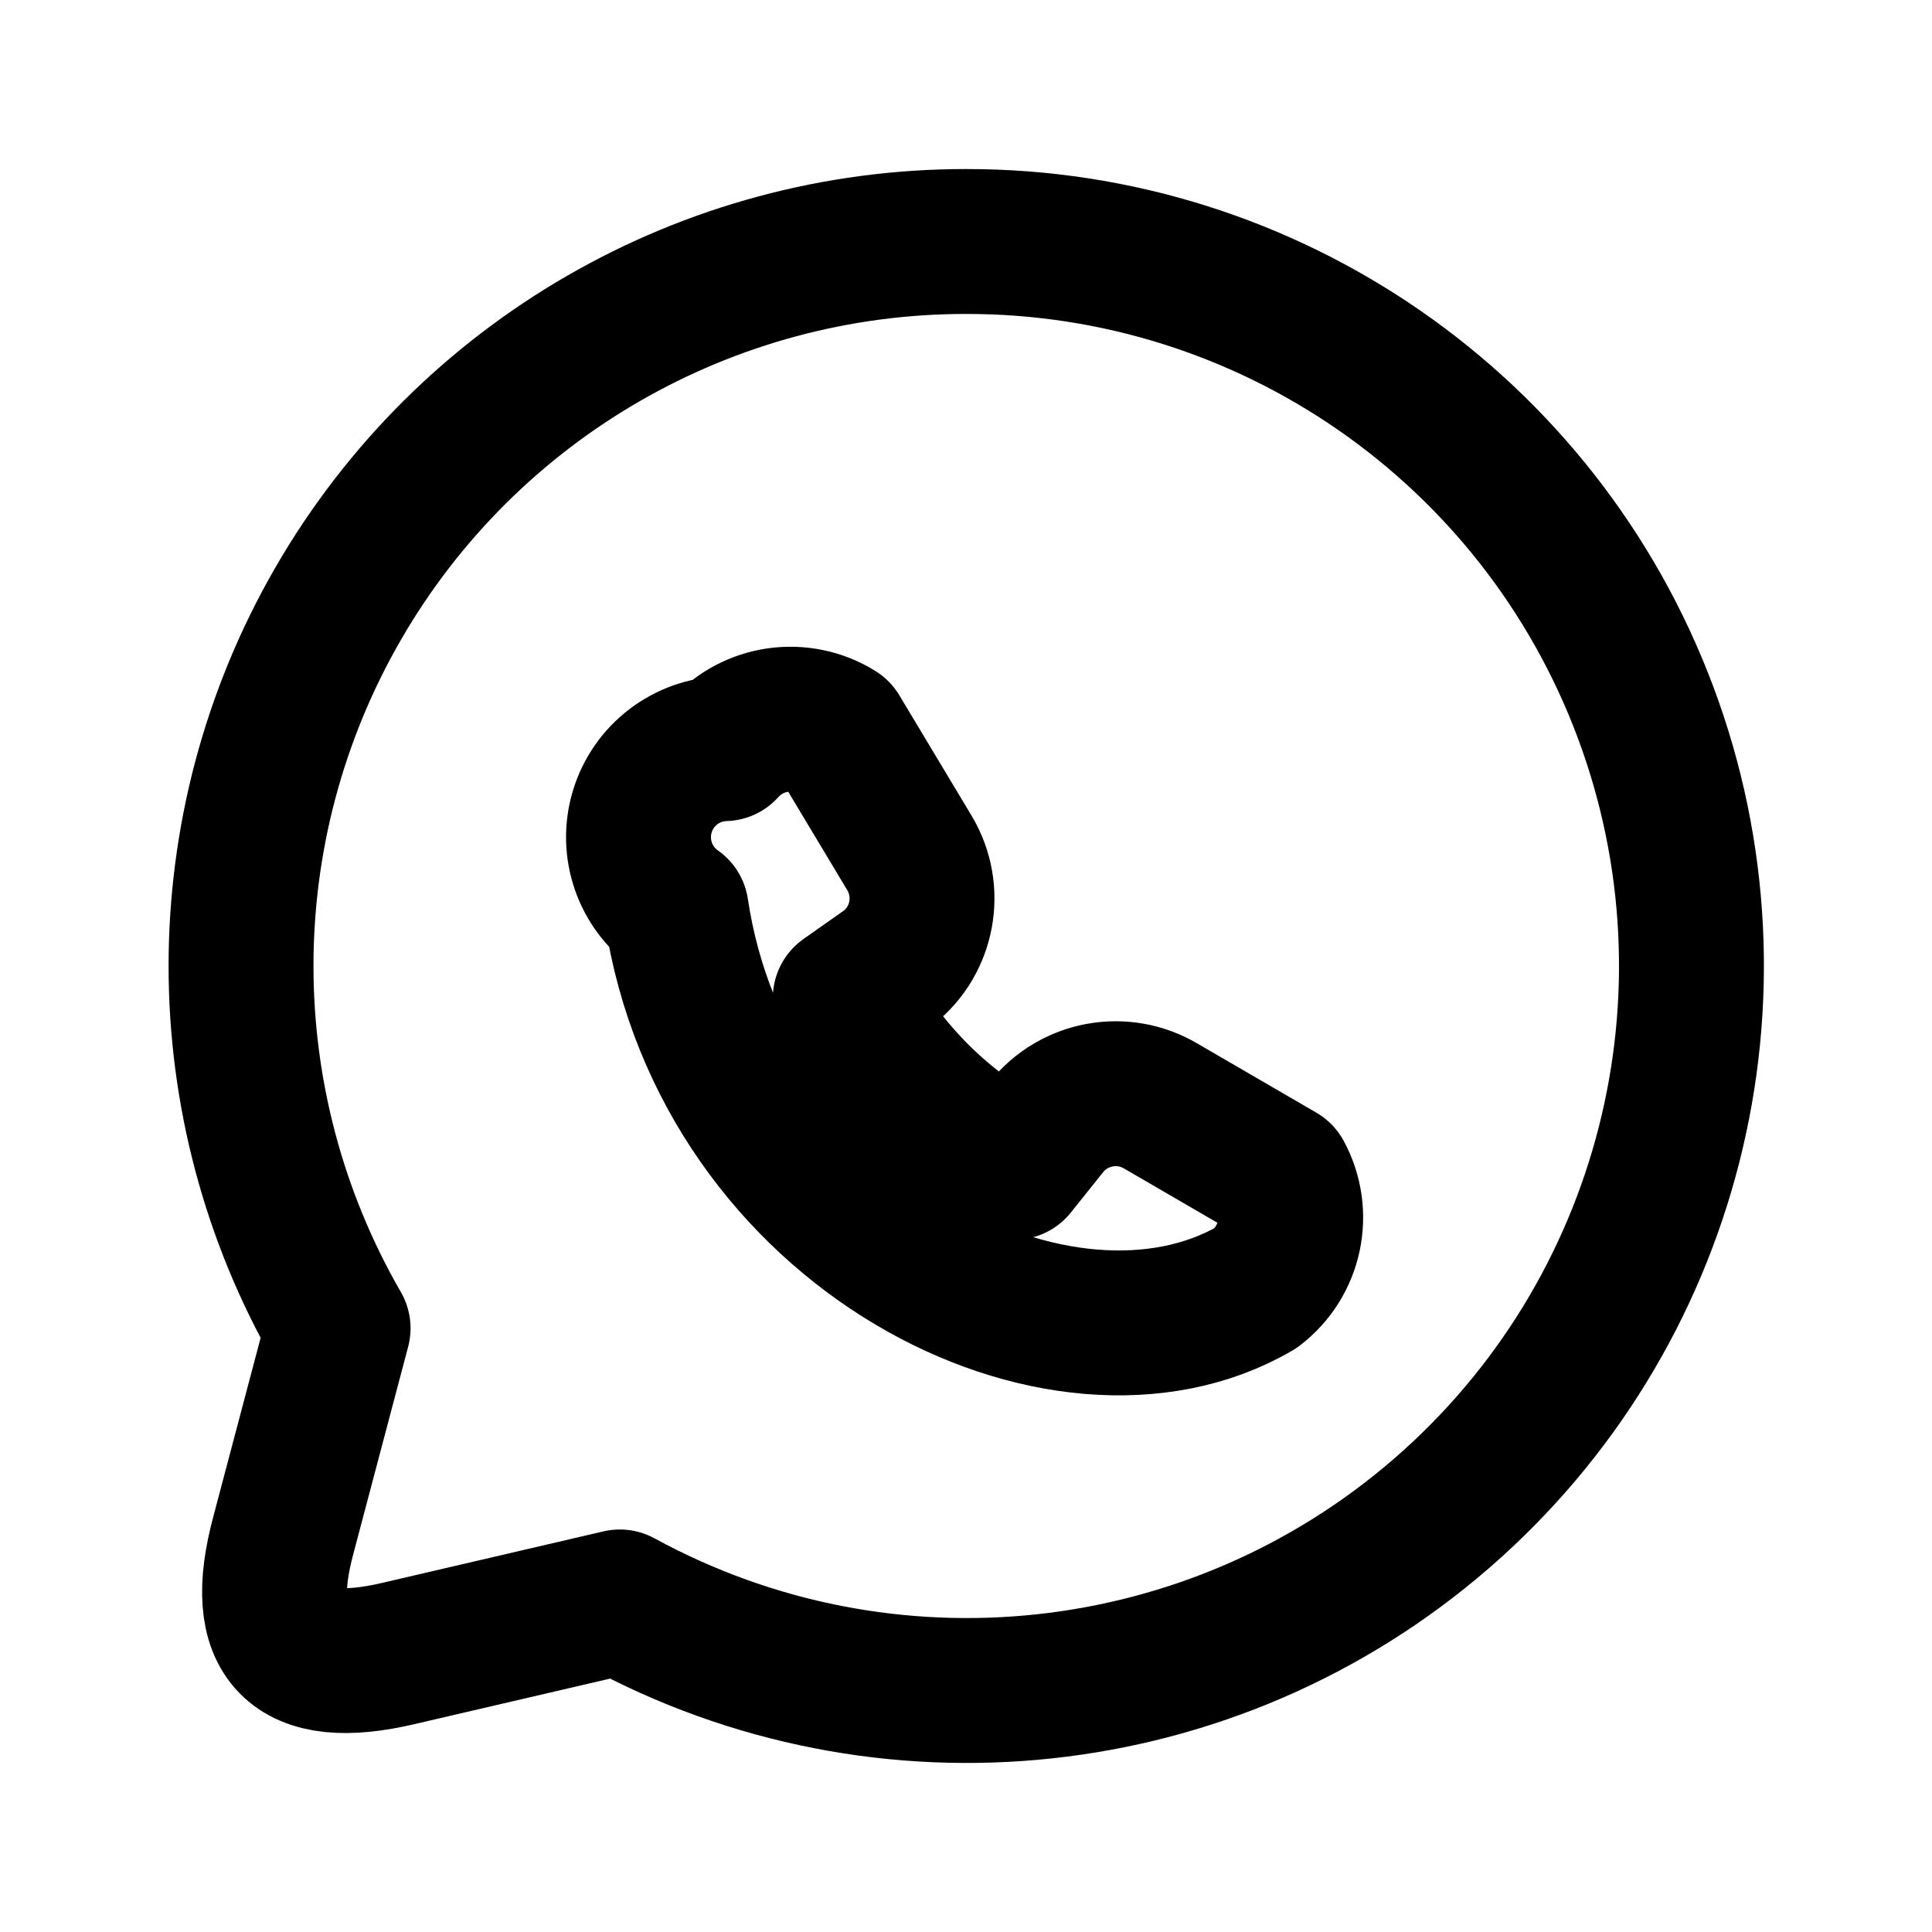
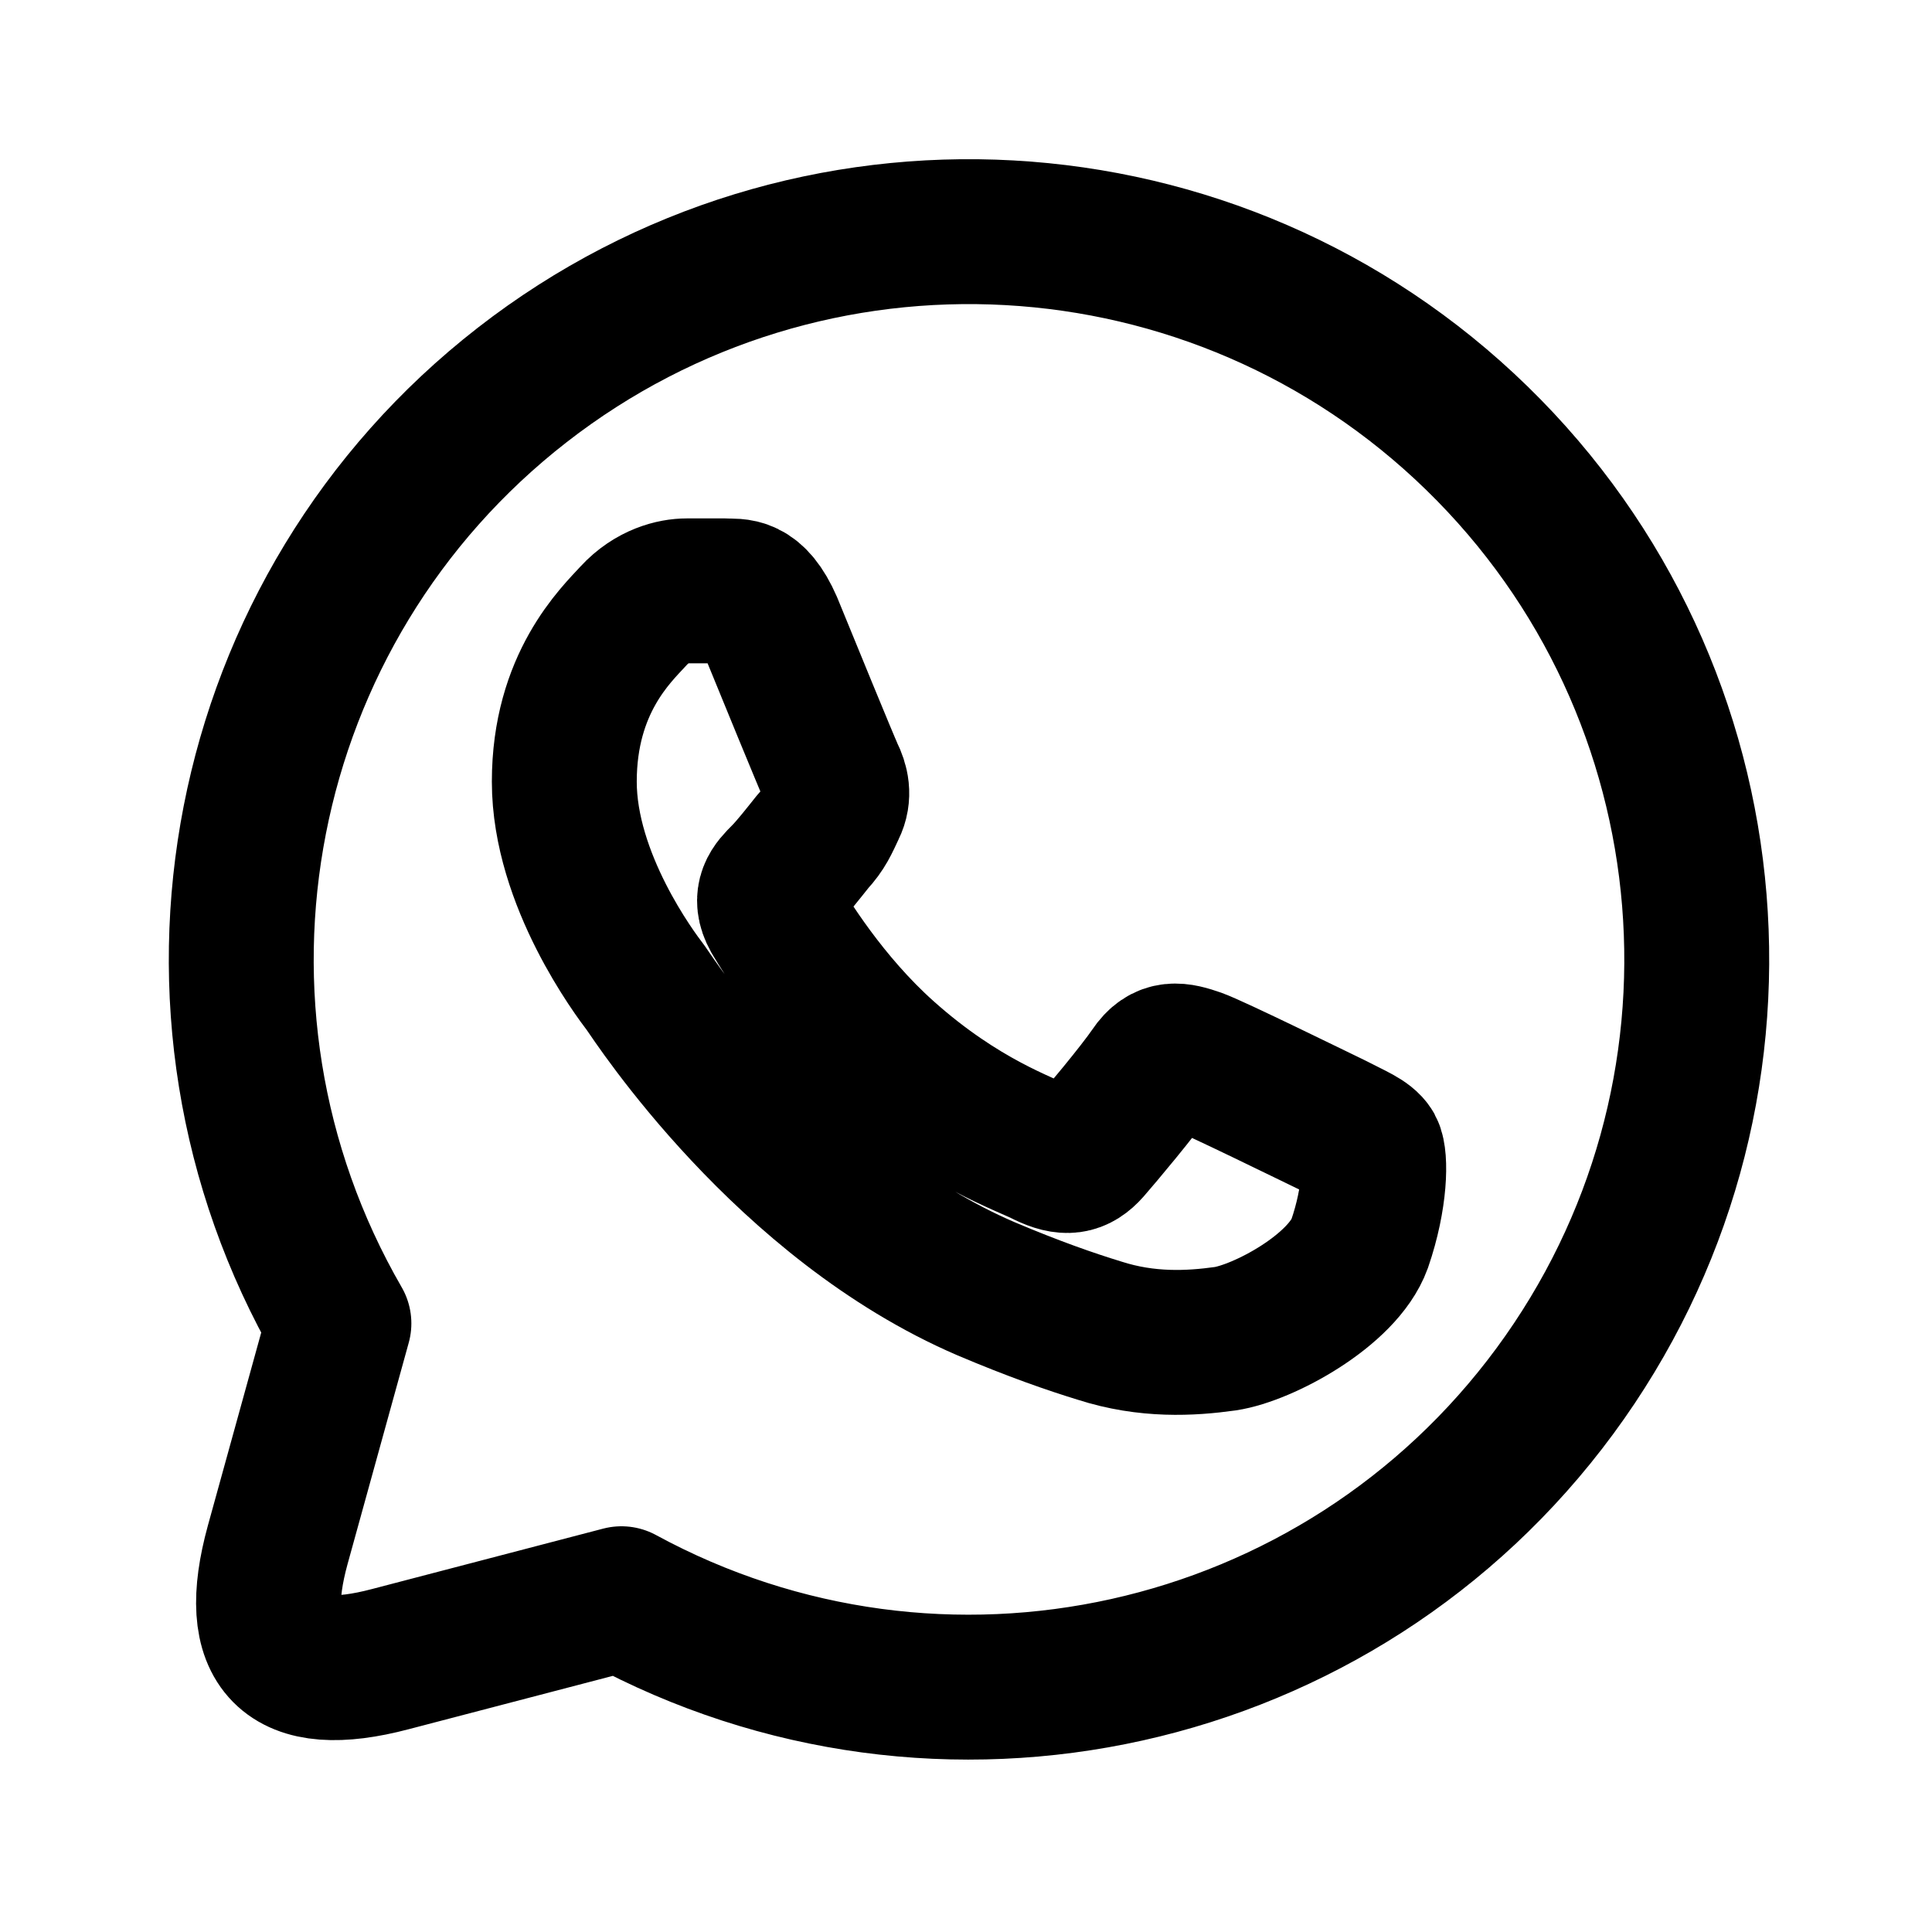
<svg xmlns="http://www.w3.org/2000/svg" viewBox="0 0 24 24" width="20" height="20" fill="none" stroke="currentColor" stroke-width="1.8" stroke-linecap="round" stroke-linejoin="round">
-   <path d="M12 3 A9 9 0 0 0 4.2 16.5 L3.52 19.07 Q3 21 4.95 20.54 L7.7 19.9 A9 9 0 1 0 12 3 Z" />
-   <path d="M9 9.3 A1.1 1.1 0 0 1 10.4 9.1 L11.3 10.6 A1.1 1.1 0 0 1 11.04 12.02 L10.5 12.4 A5 5 0 0 0 12.6 14.5 L13 14 A1.1 1.1 0 0 1 14.42 13.74 L15.9 14.6 A1.1 1.1 0 0 1 15.6 16 C13.2 17.4 9 15.3 8.4 11.3 A1.1 1.1 0 0 1 9 9.3 Z" />
+   <path d="M4.21 16.44 A9.04 9.04 0 1 1 7.72 19.86 L4.85 20.61 Q2.92 21.12 3.45 19.19 L4.21 16.44 Z" />
+   <path d="M16.56 13.98 C16.31 13.86 15.09 13.26 14.87 13.18 C14.64 13.1 14.47 13.06 14.31 13.3 C14.14 13.55 13.67 14.11 13.53 14.27 C13.38 14.44 13.24 14.46 12.99 14.34 C12.74 14.21 11.94 13.95 11 13.11 C10.26 12.45 9.77 11.64 9.62 11.39 C9.48 11.14 9.61 11.01 9.73 10.89 C9.84 10.78 9.98 10.6 10.1 10.45 C10.23 10.31 10.27 10.21 10.35 10.04 C10.43 9.88 10.39 9.73 10.33 9.61 C10.27 9.48 9.77 8.26 9.57 7.77 C9.36 7.29 9.16 7.35 9.01 7.34 C8.86 7.34 8.7 7.34 8.53 7.34 C8.37 7.34 8.1 7.4 7.87 7.65 C7.65 7.89 7.01 8.49 7.01 9.71 C7.01 10.93 7.89 12.1 8.02 12.27 C8.14 12.44 9.76 14.94 12.25 16.01 C12.84 16.26 13.3 16.42 13.66 16.53 C14.25 16.72 14.79 16.69 15.22 16.63 C15.69 16.56 16.68 16.03 16.89 15.45 C17.09 14.87 17.09 14.38 17.03 14.27 C16.97 14.17 16.81 14.11 16.56 13.98" />
</svg>
